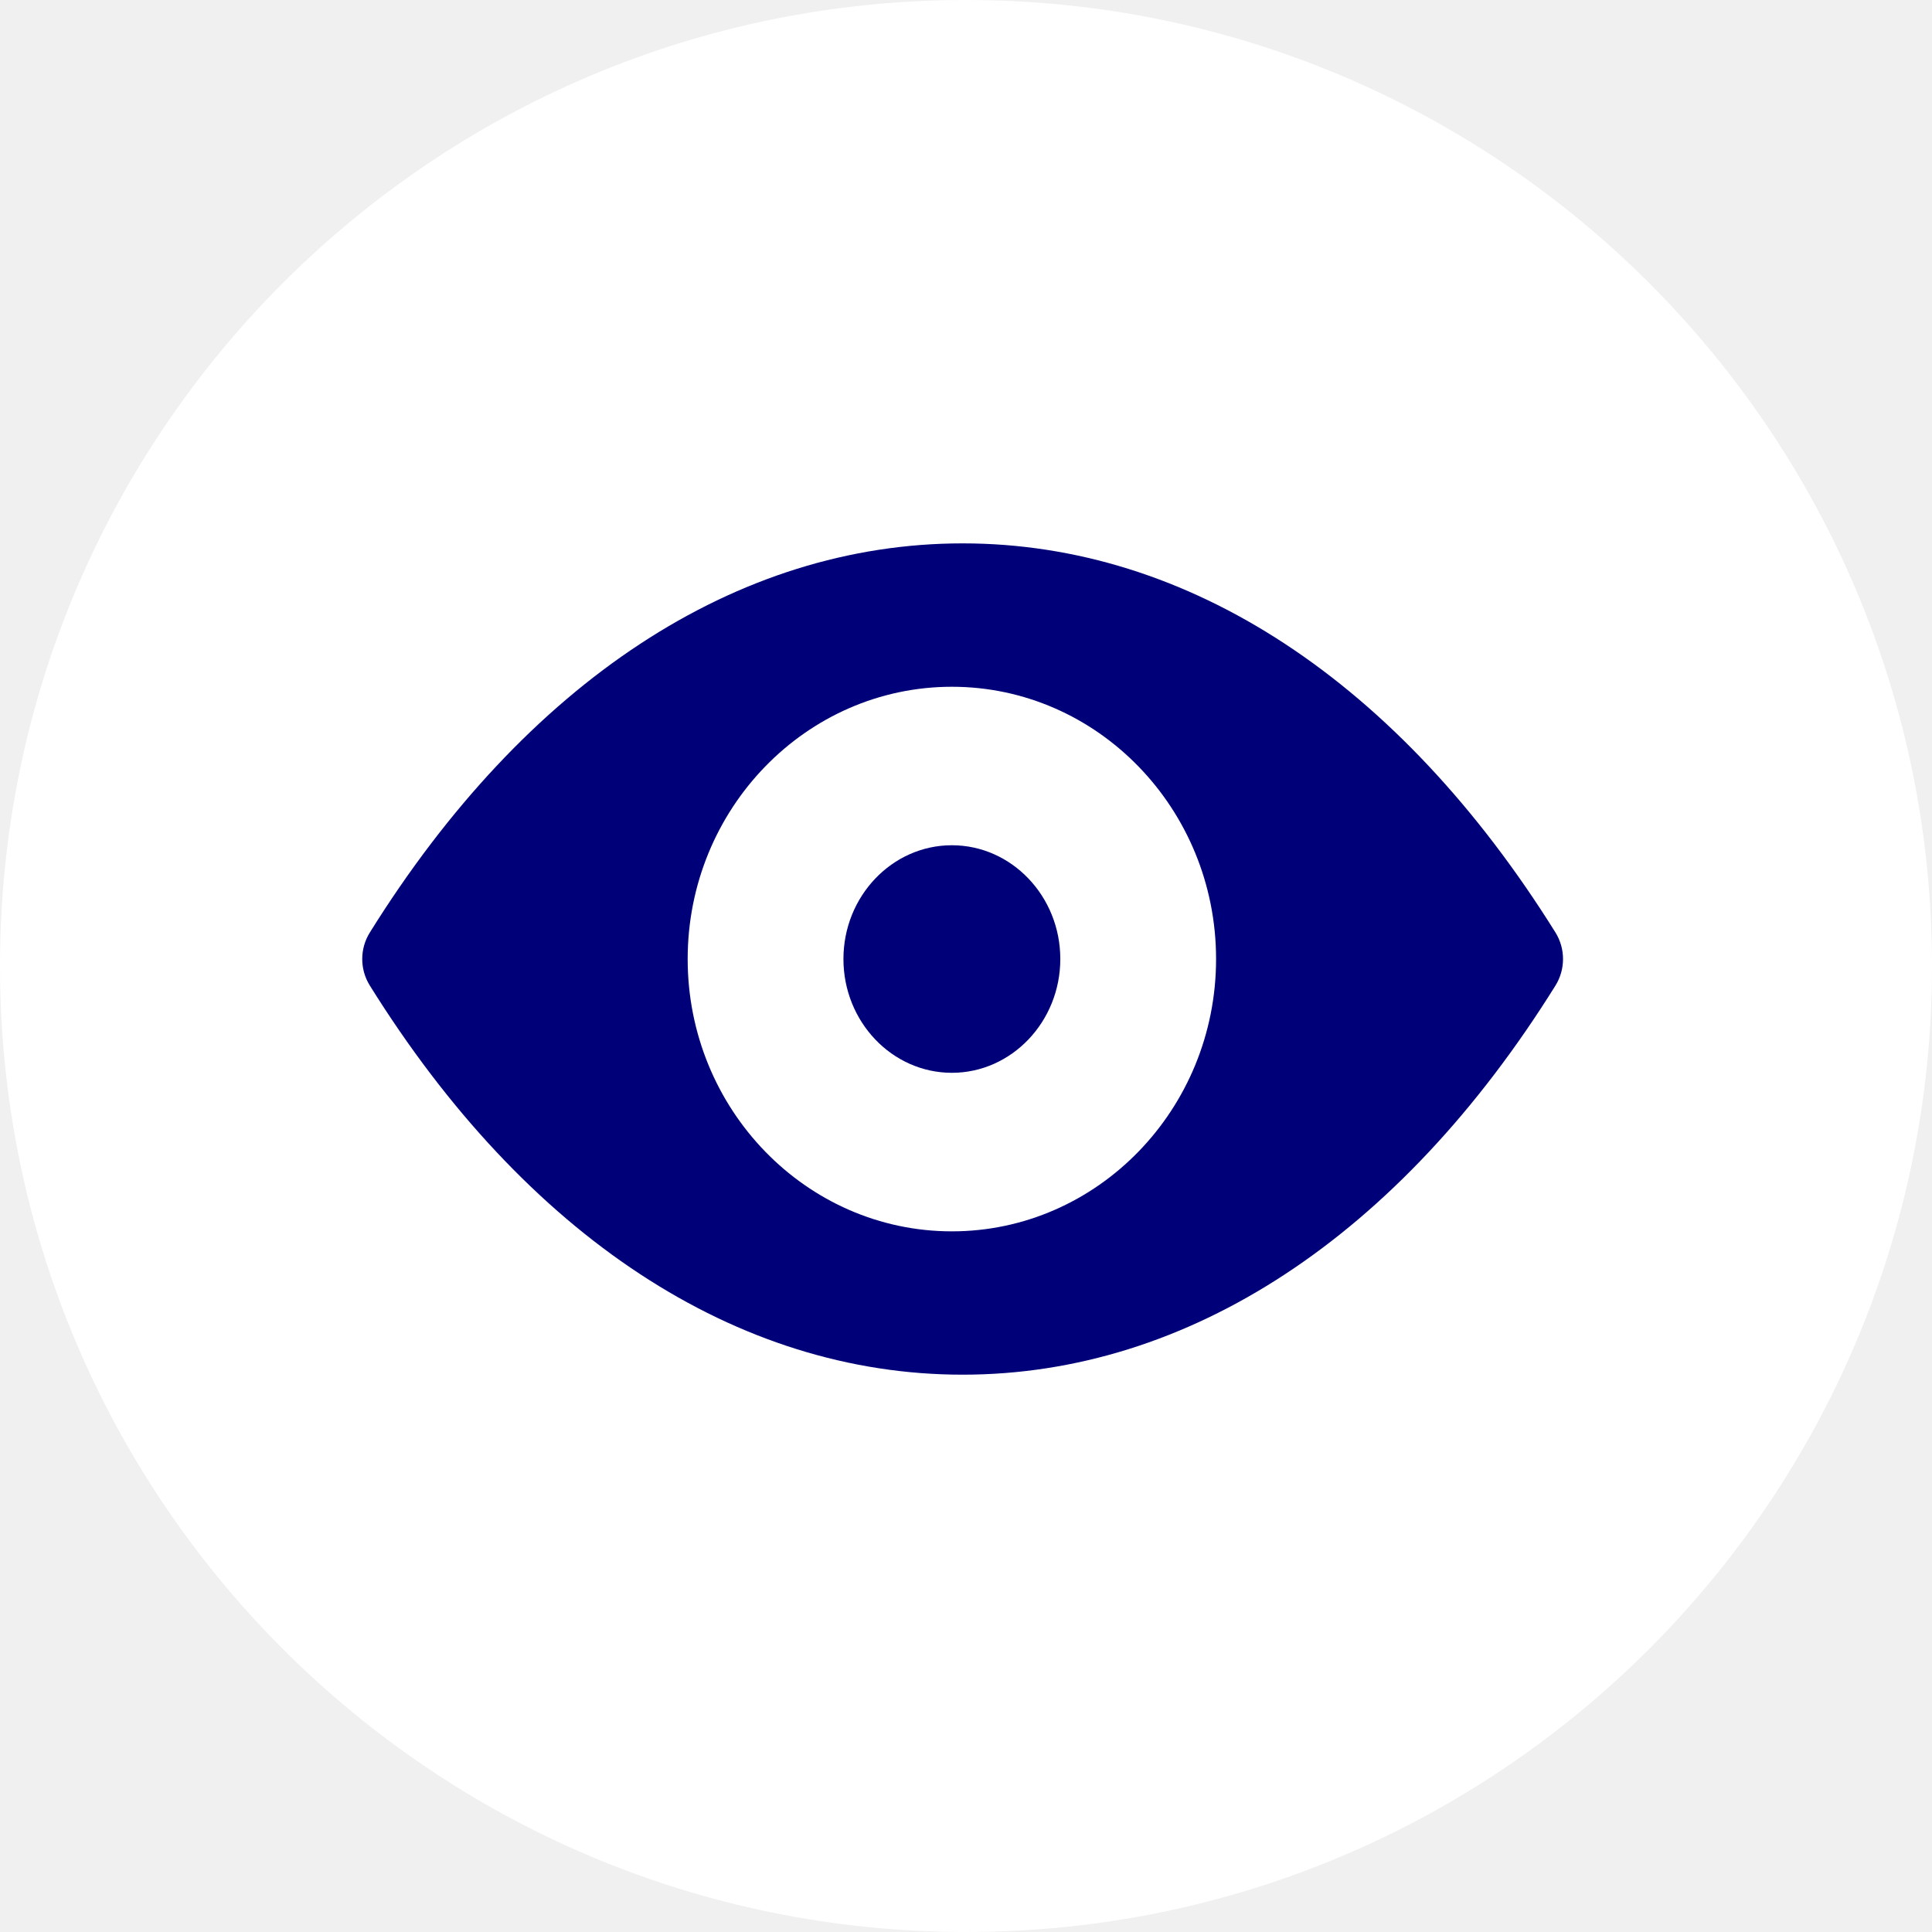
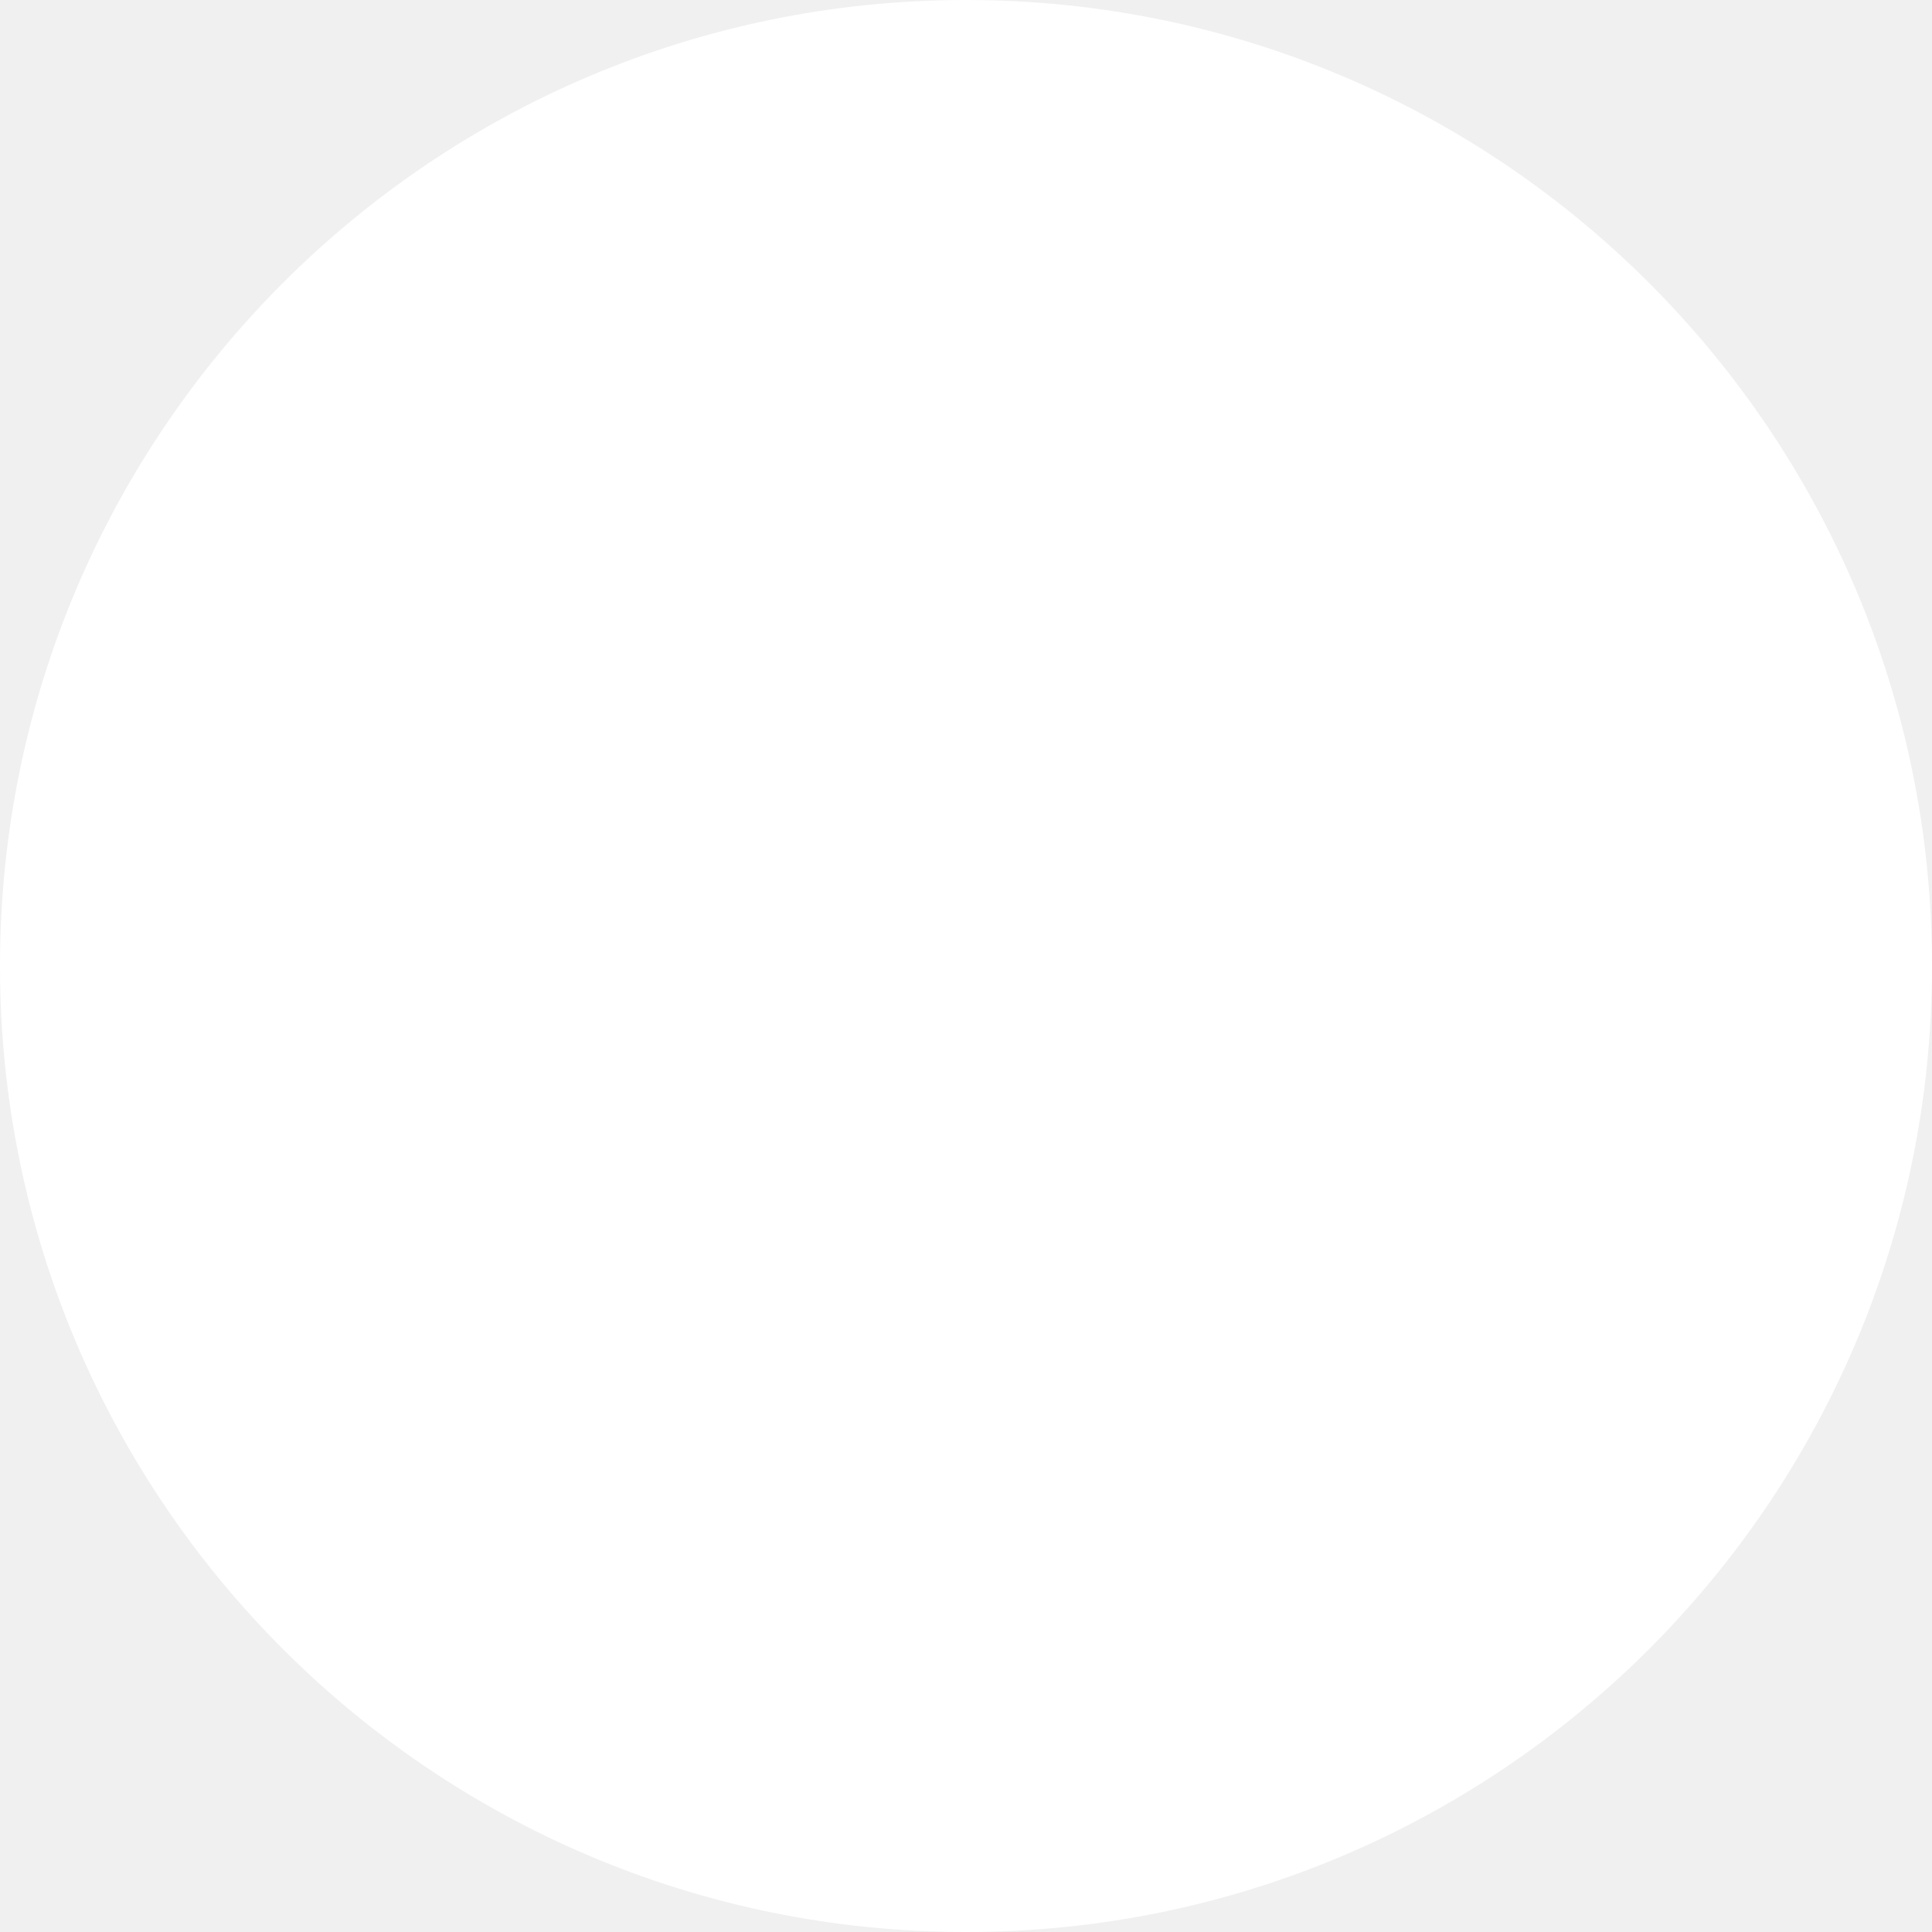
<svg xmlns="http://www.w3.org/2000/svg" width="32" height="32" viewBox="0 0 32 32" fill="none">
  <path d="M0 16C0 7.163 7.163 0 16 0C24.837 0 32 7.163 32 16C32 24.837 24.837 32 16 32C7.163 32 0 24.837 0 16Z" fill="white" />
-   <path d="M15.766 17.769C14.776 17.769 13.97 16.924 13.97 15.884C13.97 14.847 14.774 14 15.766 14C16.755 14 17.562 14.844 17.562 15.884C17.562 16.922 16.755 17.769 15.766 17.769Z" fill="#000078" />
-   <path d="M15.766 11.375C13.354 11.375 11.39 13.396 11.39 15.885C11.39 18.373 13.354 20.395 15.766 20.395C18.177 20.395 20.142 18.373 20.142 15.885C20.142 13.396 18.177 11.375 15.766 11.375ZM25.764 16.323C23.174 20.48 19.683 22.769 15.944 22.769C12.206 22.769 8.715 20.48 6.125 16.323C5.958 16.055 5.958 15.714 6.125 15.446C8.715 11.289 12.206 9 15.944 9C19.683 9 23.17 11.289 25.764 15.446C25.93 15.714 25.93 16.055 25.764 16.323Z" fill="#000078" />
+   <path d="M15.766 17.769C14.776 17.769 13.97 16.924 13.97 15.884C13.97 14.847 14.774 14 15.766 14C16.755 14 17.562 14.844 17.562 15.884C17.562 16.922 16.755 17.769 15.766 17.769Z" />
+   <path d="M15.766 11.375C13.354 11.375 11.39 13.396 11.39 15.885C11.39 18.373 13.354 20.395 15.766 20.395C18.177 20.395 20.142 18.373 20.142 15.885C20.142 13.396 18.177 11.375 15.766 11.375ZM25.764 16.323C23.174 20.48 19.683 22.769 15.944 22.769C12.206 22.769 8.715 20.48 6.125 16.323C5.958 16.055 5.958 15.714 6.125 15.446C8.715 11.289 12.206 9 15.944 9C19.683 9 23.17 11.289 25.764 15.446C25.93 15.714 25.93 16.055 25.764 16.323Z" />
</svg>
